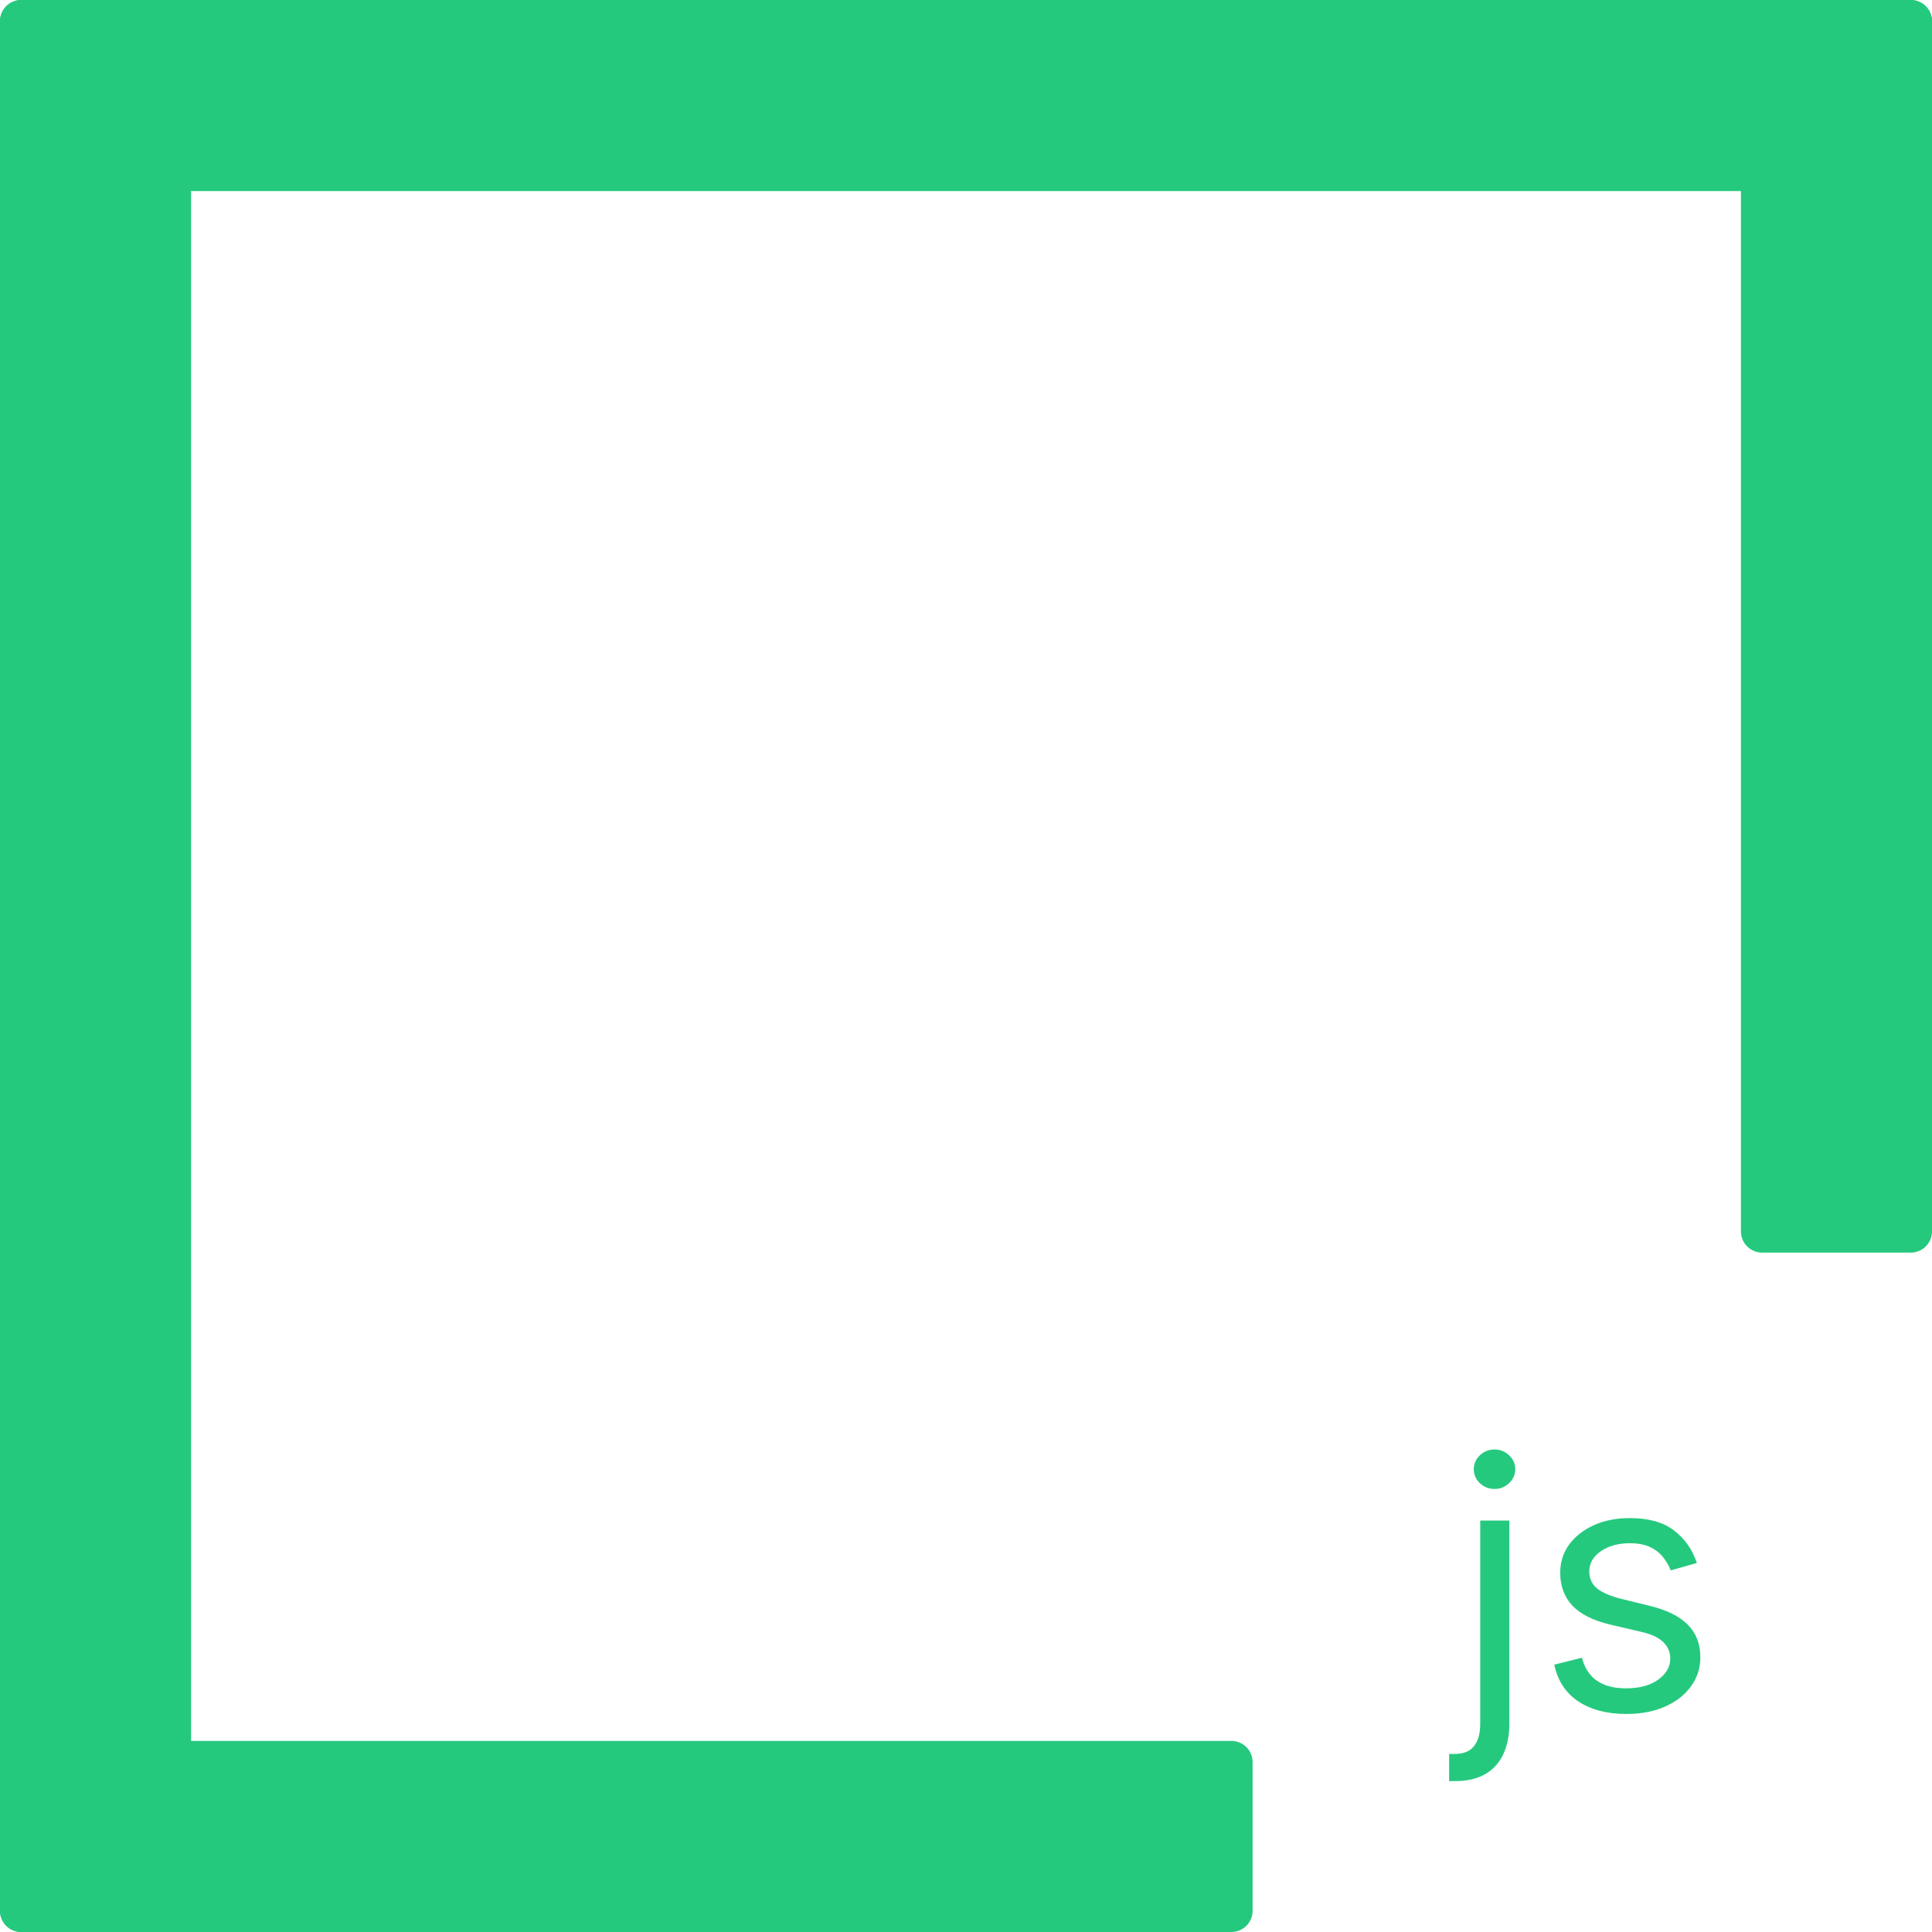
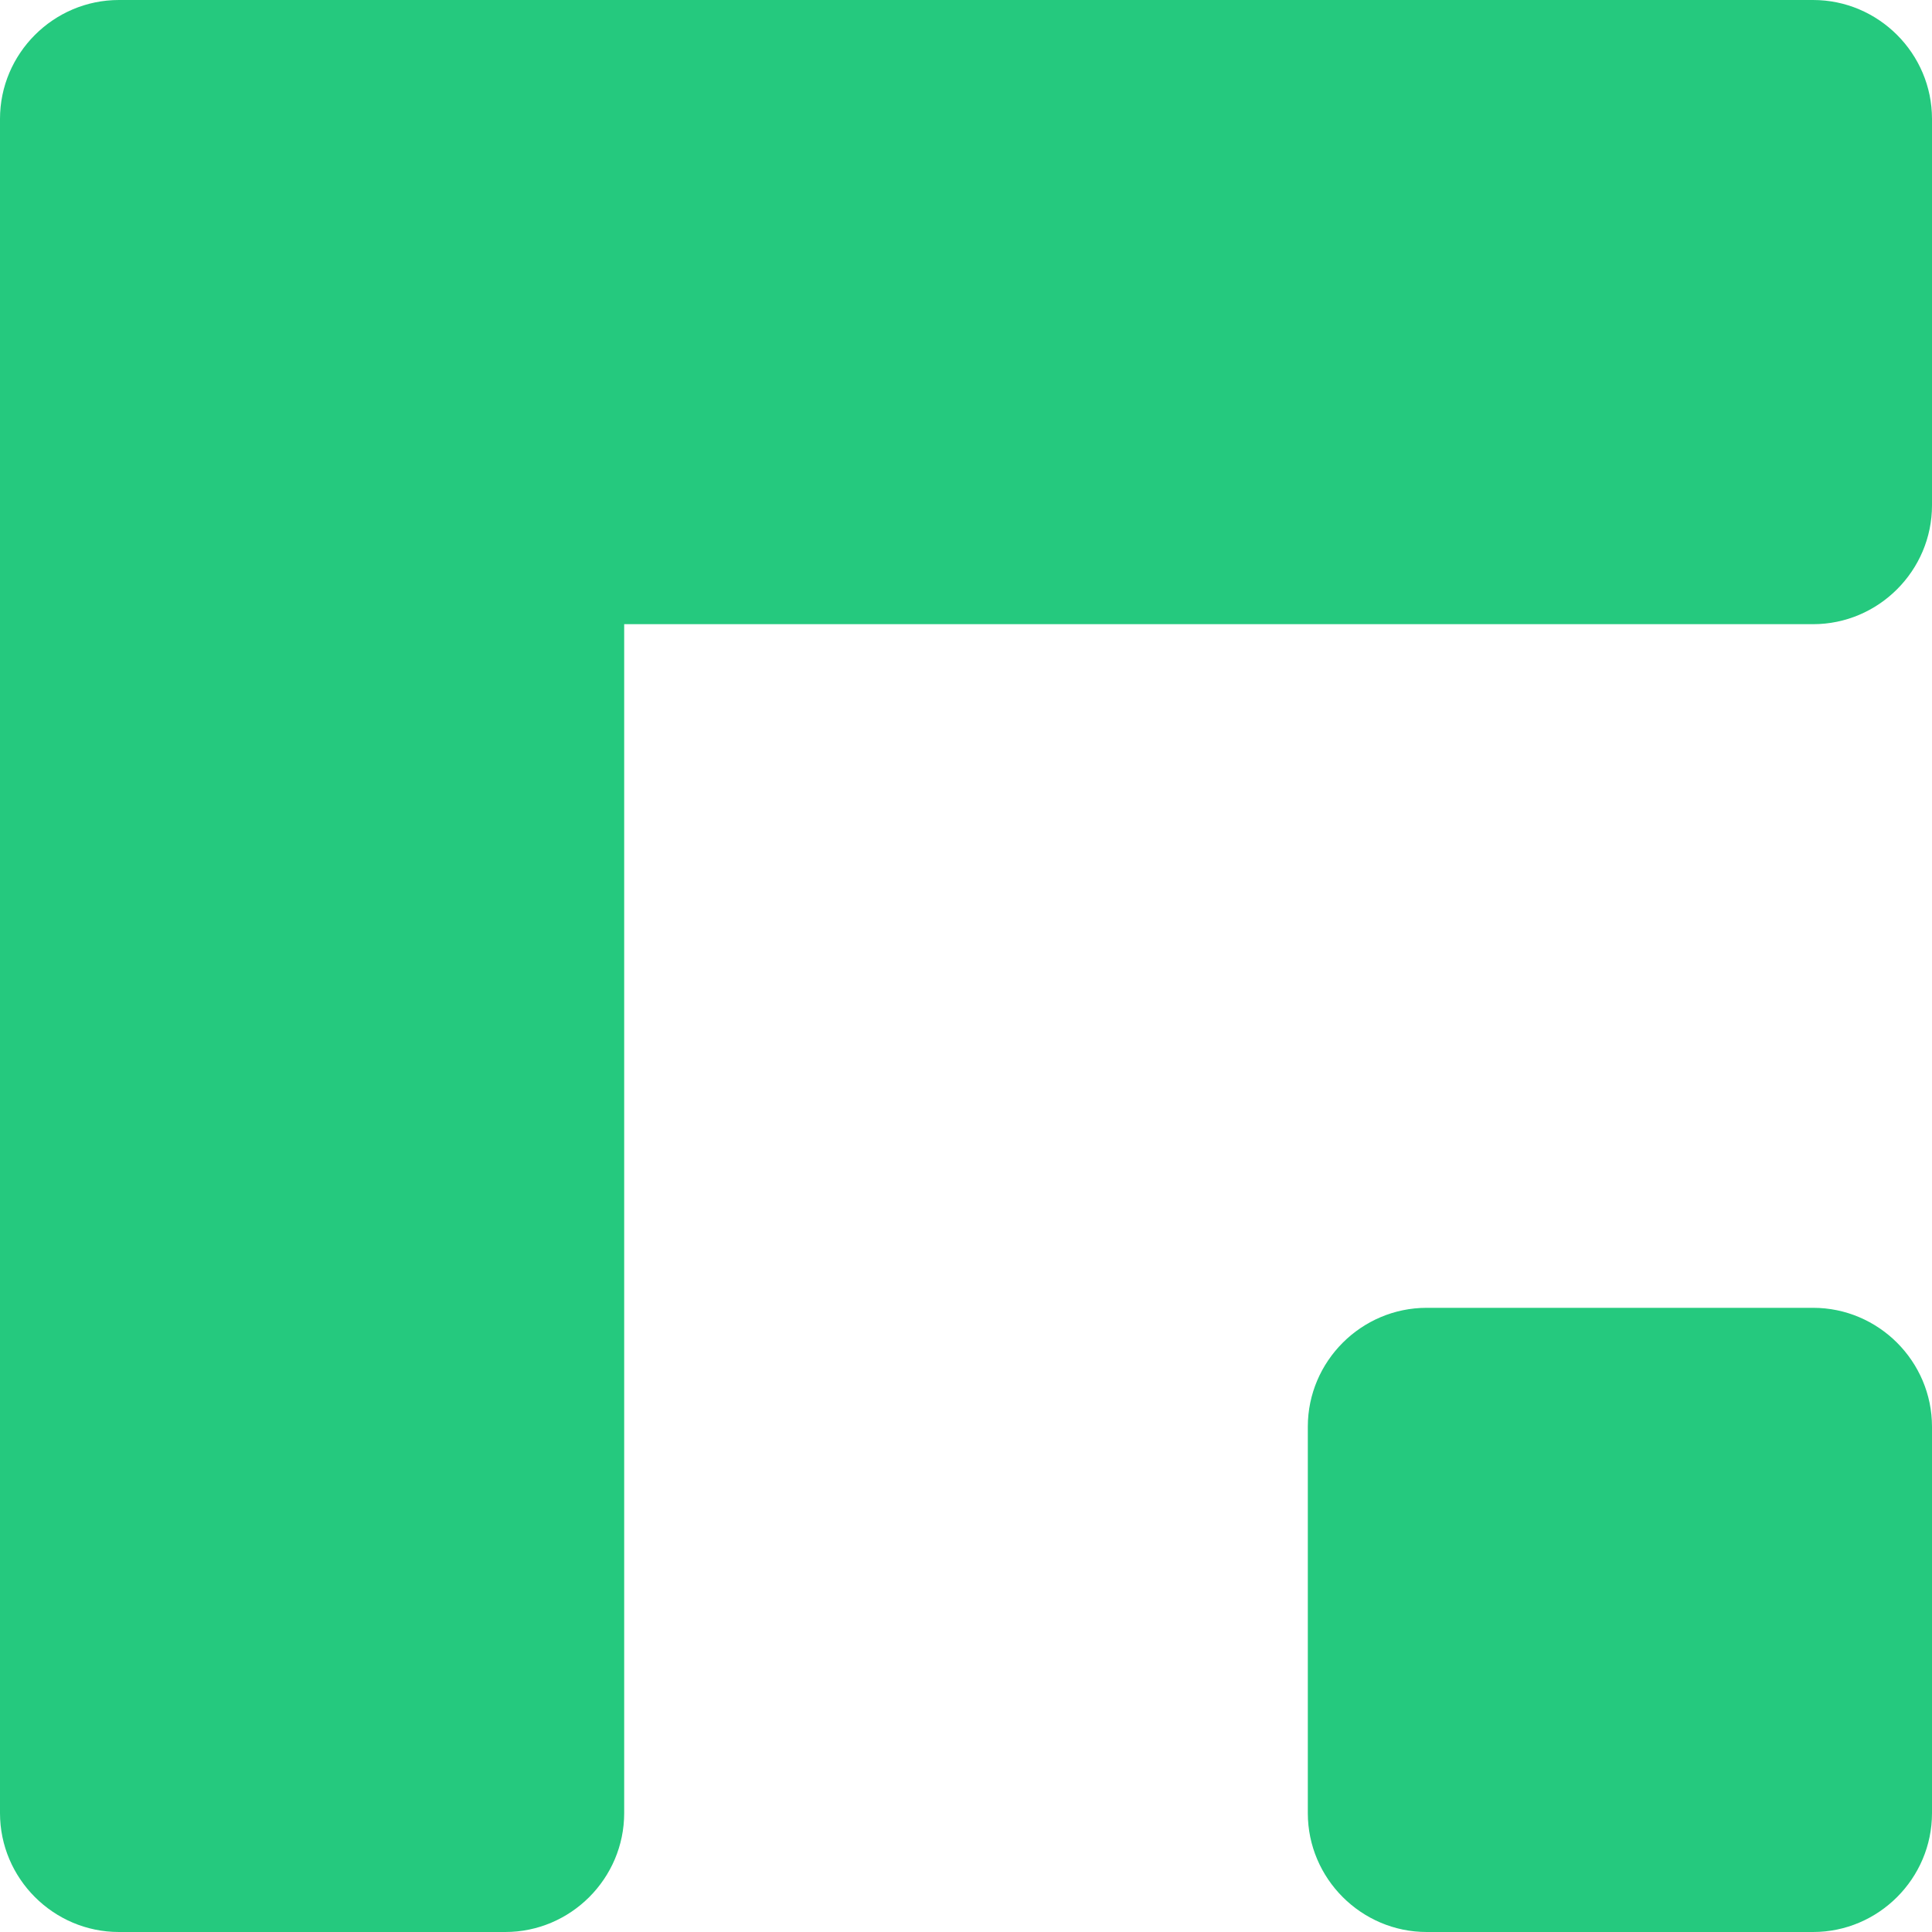
- <svg xmlns="http://www.w3.org/2000/svg" width="91" height="91" viewBox="0 0 91 91" fill="none">
-   <rect width="9" height="91" rx="1" fill="#25C97E" />
-   <rect x="91" width="9" height="91" rx="1" transform="rotate(90 91 0)" fill="#25C97E" />
-   <rect x="59" y="82" width="9" height="59" rx="1" transform="rotate(90 59 82)" fill="#25C97E" />
-   <rect x="91" y="59" width="9" height="59" rx="1" transform="rotate(-180 91 59)" fill="#25C97E" />
-   <path d="M69.721 71.62H71.092V81.196C71.092 81.746 70.997 82.223 70.807 82.626C70.621 83.029 70.339 83.341 69.959 83.561C69.583 83.782 69.109 83.892 68.535 83.892C68.489 83.892 68.442 83.892 68.396 83.892C68.349 83.892 68.303 83.892 68.256 83.892V82.614C68.303 82.614 68.345 82.614 68.384 82.614C68.423 82.614 68.466 82.614 68.512 82.614C68.93 82.614 69.236 82.49 69.43 82.242C69.624 81.998 69.721 81.65 69.721 81.196V71.62ZM70.395 70.132C70.127 70.132 69.897 70.041 69.703 69.859C69.513 69.677 69.418 69.458 69.418 69.202C69.418 68.947 69.513 68.728 69.703 68.546C69.897 68.364 70.127 68.273 70.395 68.273C70.662 68.273 70.891 68.364 71.08 68.546C71.274 68.728 71.371 68.947 71.371 69.202C71.371 69.458 71.274 69.677 71.08 69.859C70.891 70.041 70.662 70.132 70.395 70.132ZM79.926 73.619L78.694 73.967C78.617 73.762 78.502 73.563 78.351 73.369C78.204 73.171 78.003 73.009 77.747 72.881C77.491 72.753 77.164 72.689 76.765 72.689C76.219 72.689 75.764 72.815 75.399 73.067C75.039 73.315 74.859 73.63 74.859 74.014C74.859 74.355 74.983 74.624 75.231 74.822C75.479 75.019 75.866 75.184 76.393 75.316L77.718 75.641C78.516 75.835 79.111 76.131 79.502 76.53C79.893 76.925 80.089 77.435 80.089 78.058C80.089 78.57 79.942 79.027 79.647 79.43C79.357 79.833 78.95 80.15 78.427 80.383C77.904 80.615 77.296 80.731 76.602 80.731C75.692 80.731 74.938 80.534 74.342 80.139C73.745 79.743 73.368 79.166 73.209 78.407L74.51 78.082C74.634 78.562 74.869 78.922 75.213 79.162C75.562 79.403 76.017 79.523 76.579 79.523C77.218 79.523 77.726 79.387 78.102 79.116C78.481 78.841 78.671 78.512 78.671 78.128C78.671 77.818 78.562 77.559 78.346 77.349C78.129 77.136 77.796 76.978 77.346 76.873L75.859 76.524C75.041 76.331 74.441 76.03 74.057 75.624C73.677 75.213 73.488 74.7 73.488 74.084C73.488 73.58 73.629 73.135 73.912 72.747C74.198 72.36 74.588 72.056 75.08 71.835C75.576 71.614 76.137 71.504 76.765 71.504C77.648 71.504 78.342 71.697 78.845 72.085C79.353 72.472 79.713 72.983 79.926 73.619Z" fill="#25C97E" />
+ <svg xmlns="http://www.w3.org/2000/svg" width="512" height="512" viewBox="0 0 512 512" fill="none">
+   <path d="M31.508 0C14.178 0 0 14.178 0 31.508V480.492C0 497.822 14.178 512 31.508 512H133.908C151.237 512 165.415 497.822 165.415 480.492V165.415H480.492C497.822 165.415 512 151.237 512 133.908V31.508C512 14.178 497.822 0 480.492 0H31.508ZM378.092 346.585C360.763 346.585 346.585 360.763 346.585 378.092V480.492C346.585 497.822 360.763 512 378.092 512H480.492C497.822 512 512 497.822 512 480.492V378.092C512 360.763 497.822 346.585 480.492 346.585H378.092Z" fill="#25C97E" />
</svg>
